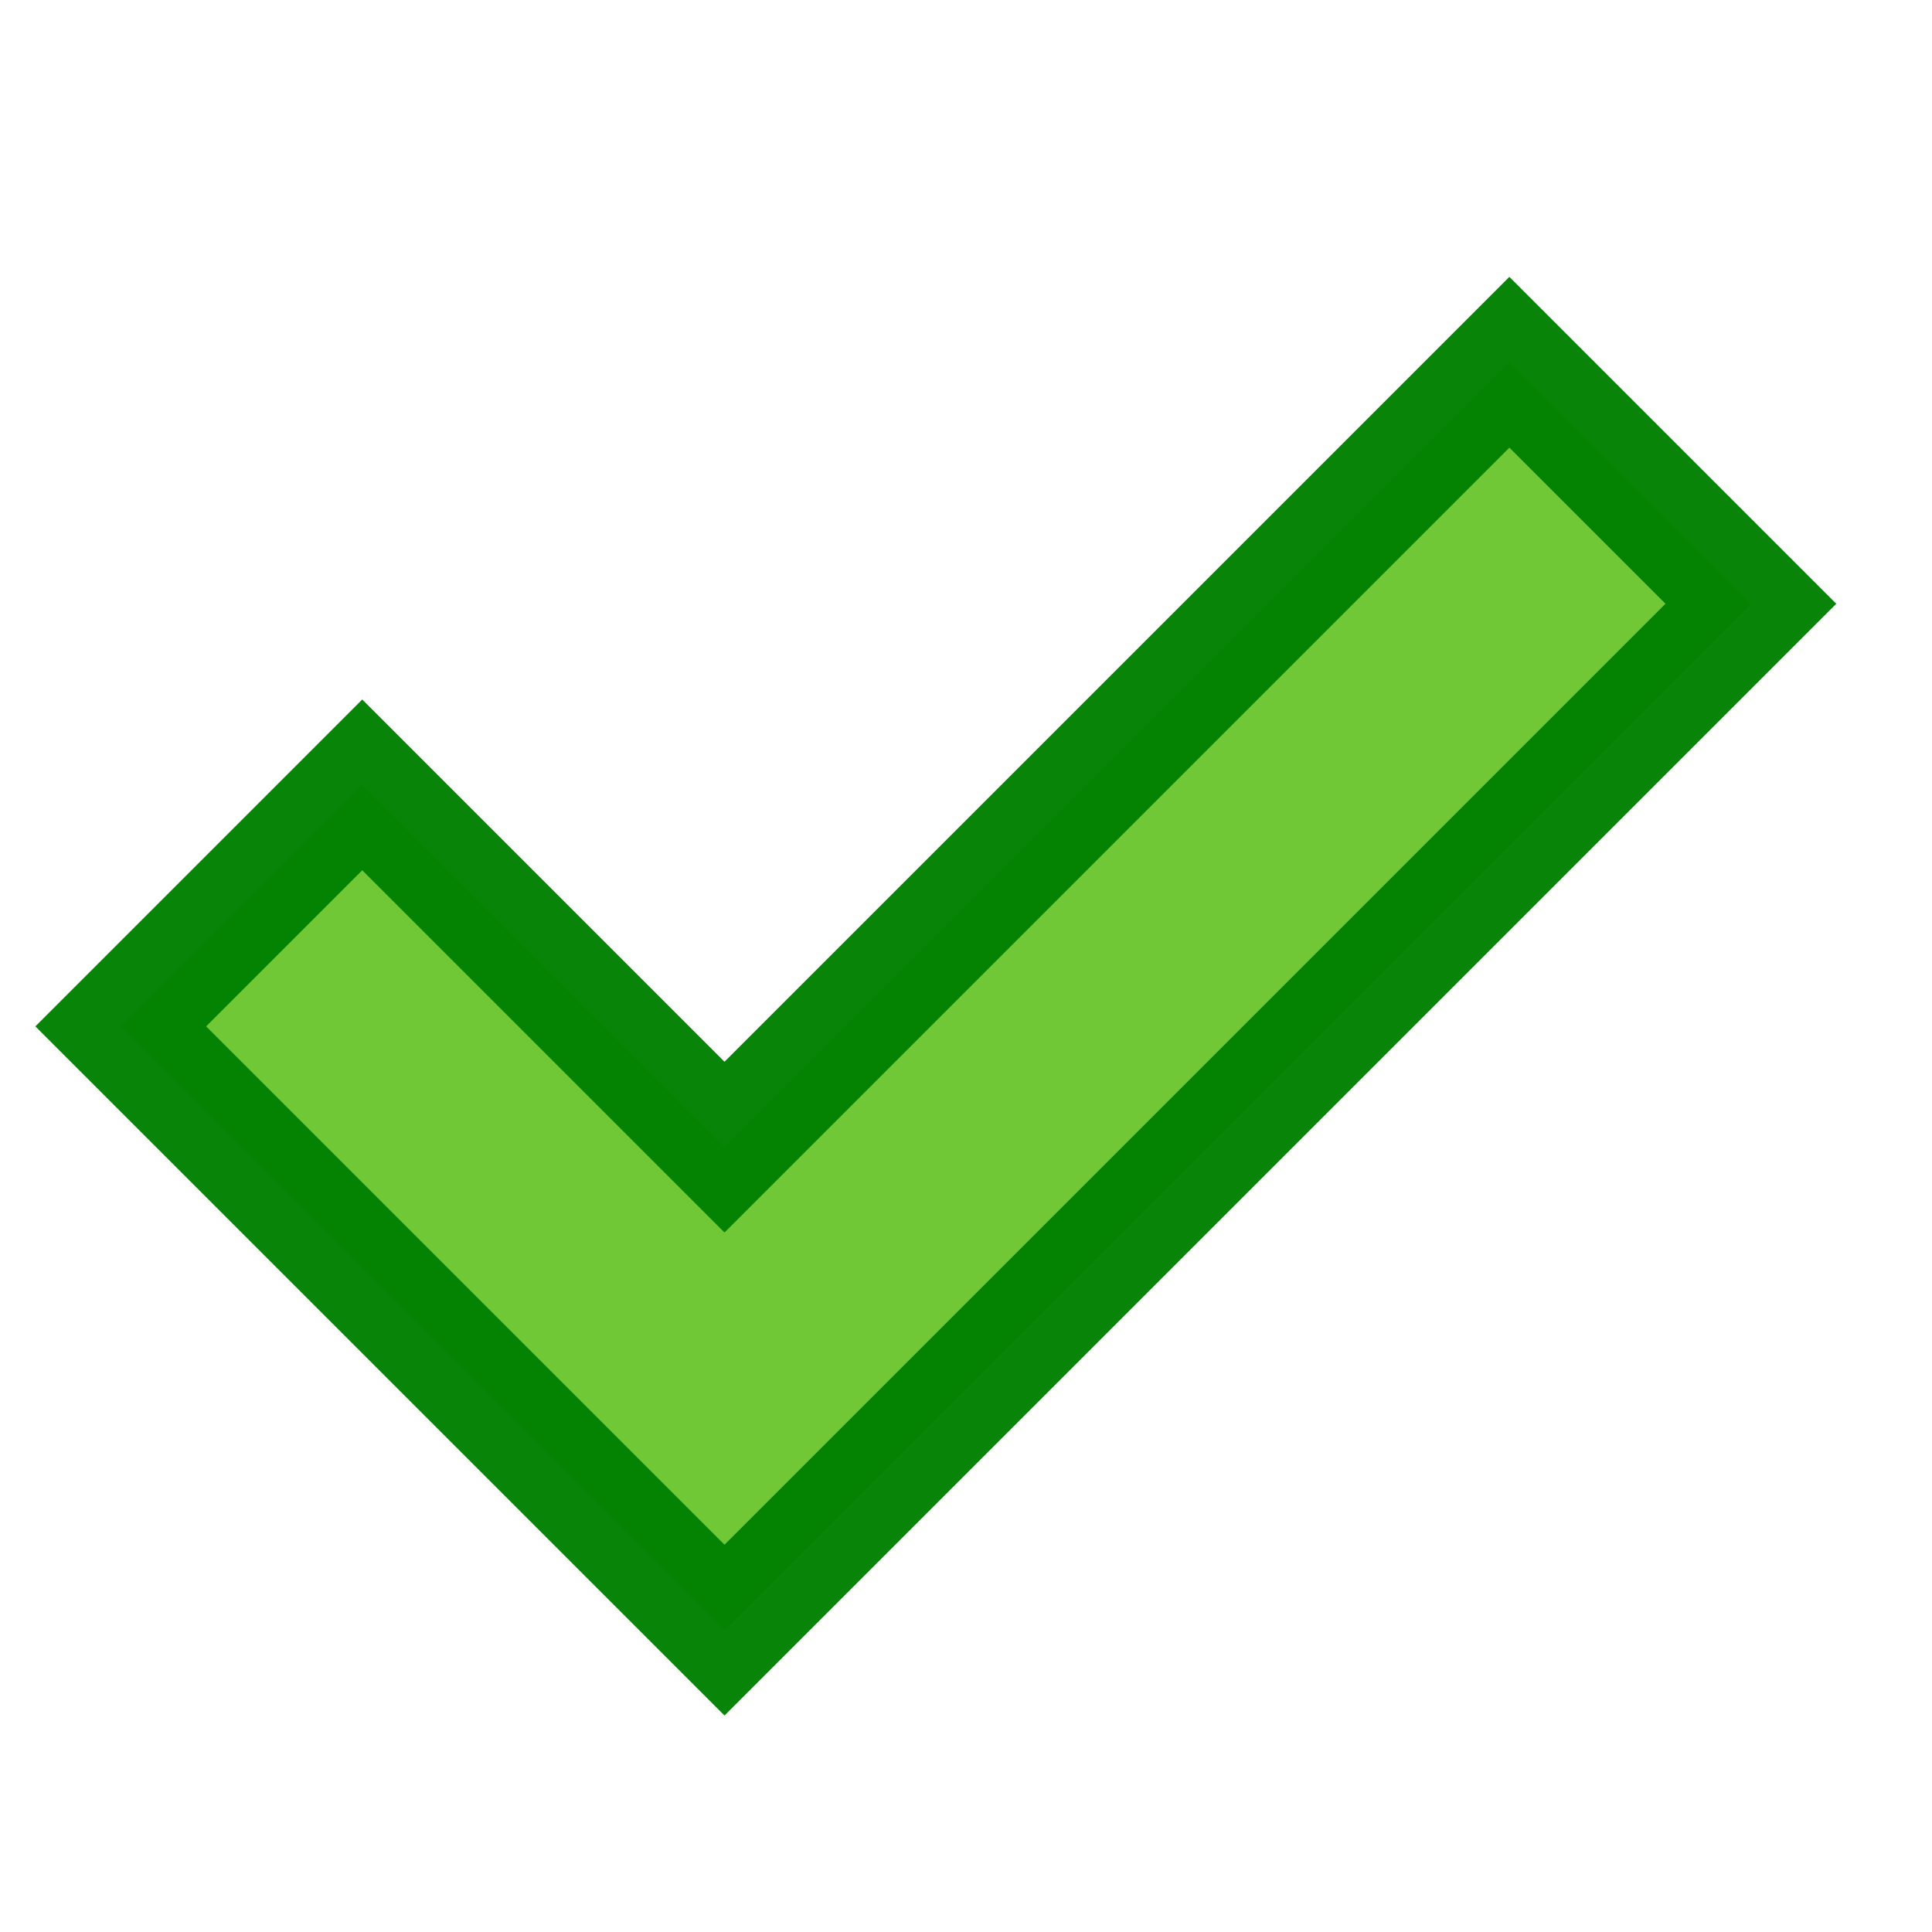
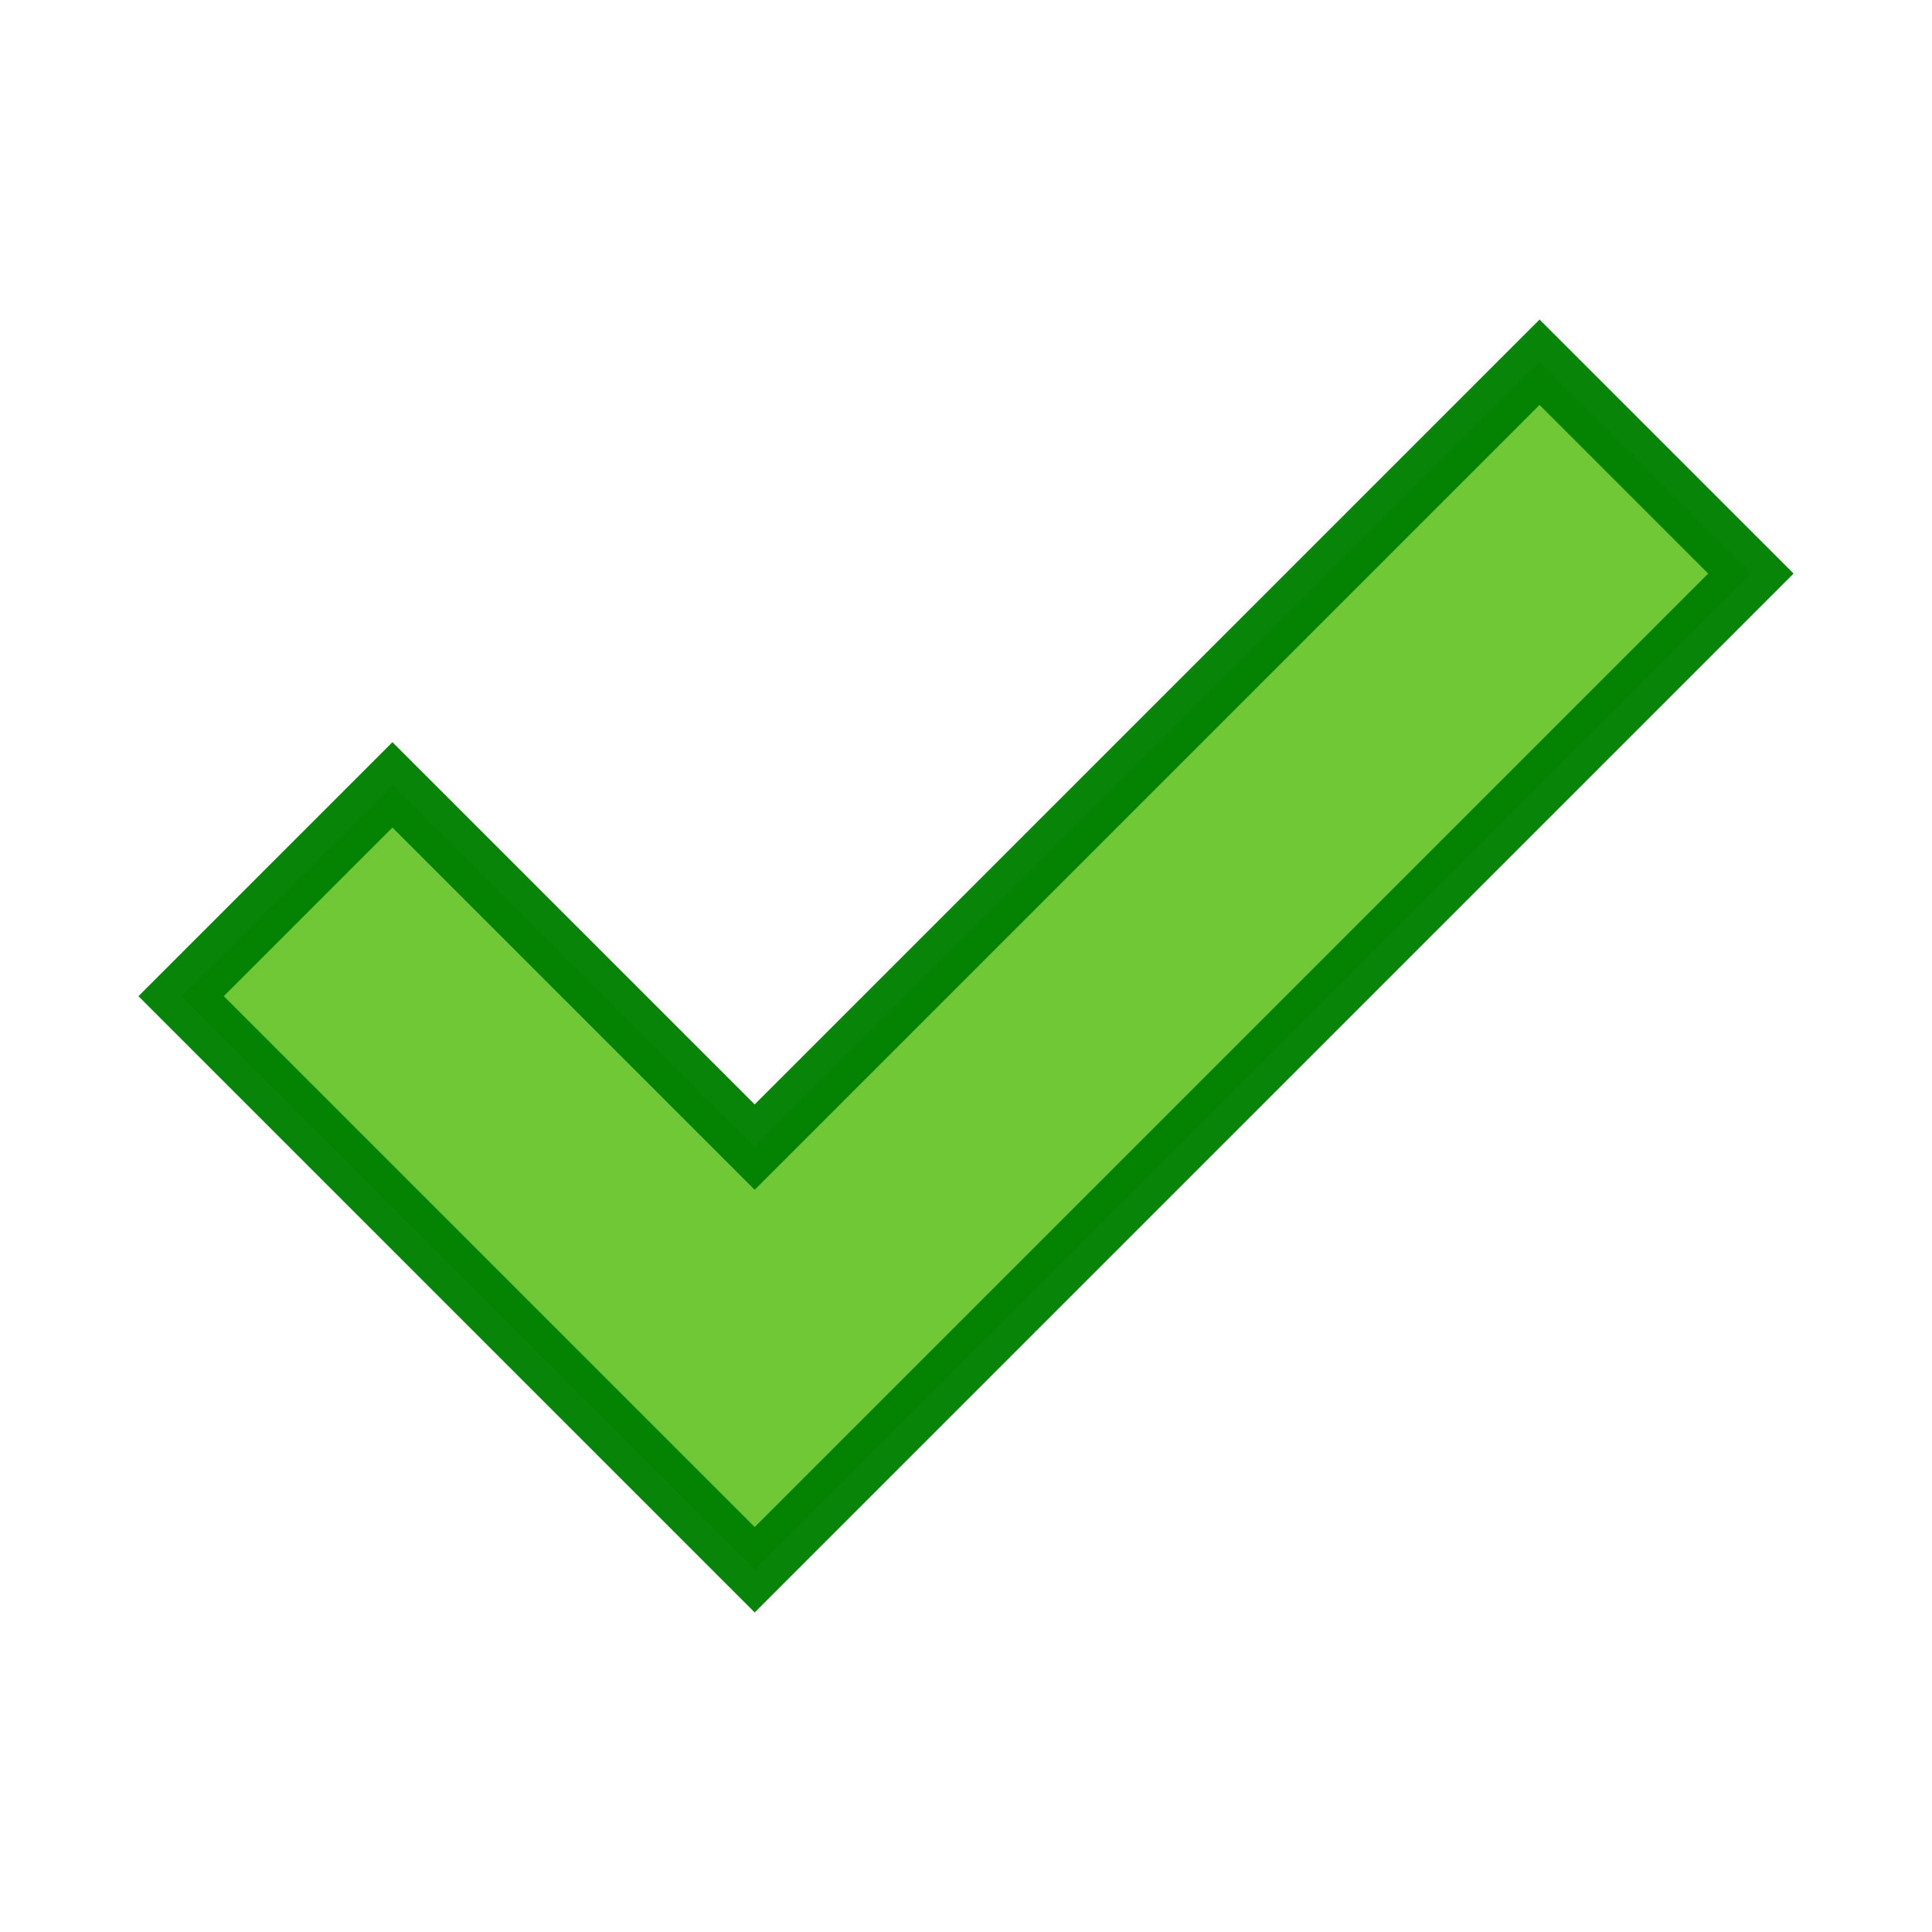
<svg xmlns="http://www.w3.org/2000/svg" width="16" height="16" id="svg2" version="1.0">
  <defs id="defs4" />
  <g id="layer1">
    <g aria-label="7" style="font-style:normal;font-weight:normal;font-size:10.667px;line-height:25px;font-family:sans-serif;letter-spacing:0px;word-spacing:0px;fill:#000000;fill-opacity:1;stroke:none;stroke-width:1px;stroke-linecap:butt;stroke-linejoin:miter;stroke-opacity:1" id="text846" transform="translate(-52.39348,-1041.068)" />
-     <path style="fill:#71c837;fill-opacity:1;fill-rule:evenodd;stroke:#008000;stroke-width:1px;stroke-linecap:butt;stroke-linejoin:miter;stroke-opacity:0.965" d="m 1,8.5 2,-2 3,3 6.5,-6.5 2,2 -8.5,8.5 z" id="path839" />
+     <path style="fill:#71c837;fill-opacity:1;fill-rule:evenodd;stroke:#008000;stroke-width:0.5;stroke-linecap:butt;stroke-linejoin:miter;stroke-miterlimit:4;stroke-dasharray:none;stroke-opacity:0.965" d="m 1.5,8.25 1.75,-1.75 3,3 6.5,-6.5 1.75,1.75 -8.25,8.25 z" id="path839" />
  </g>
</svg>
